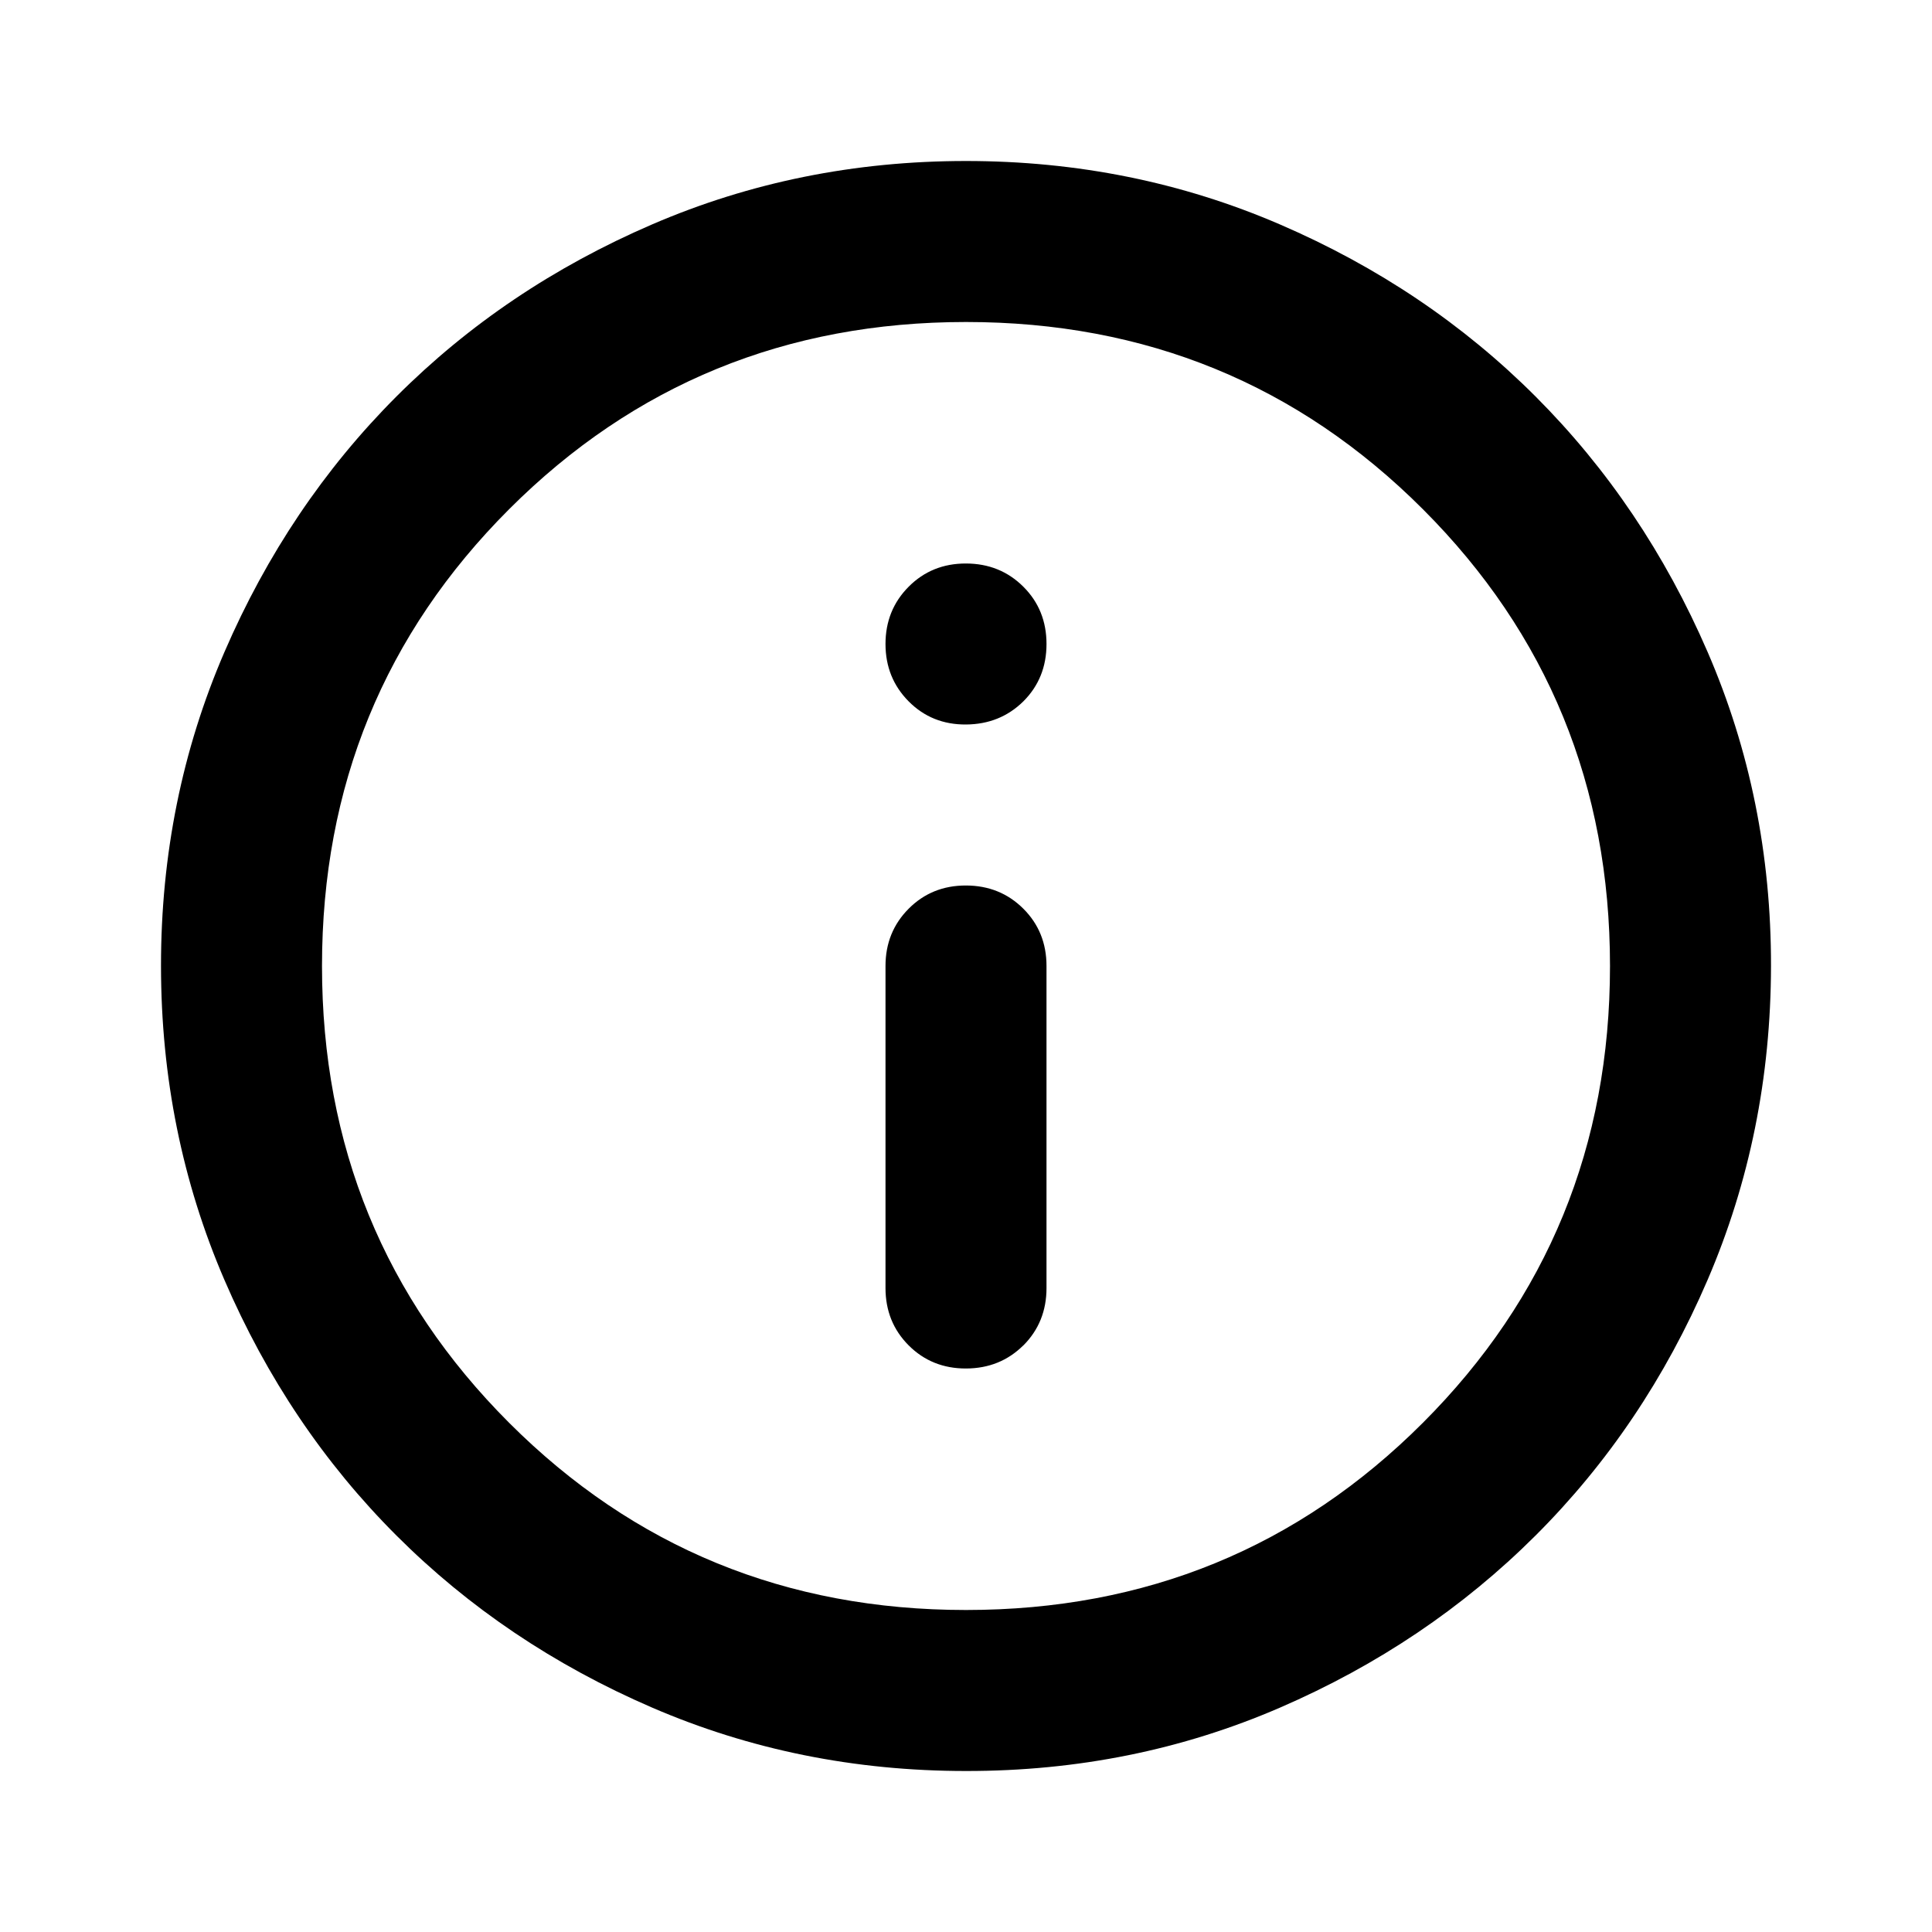
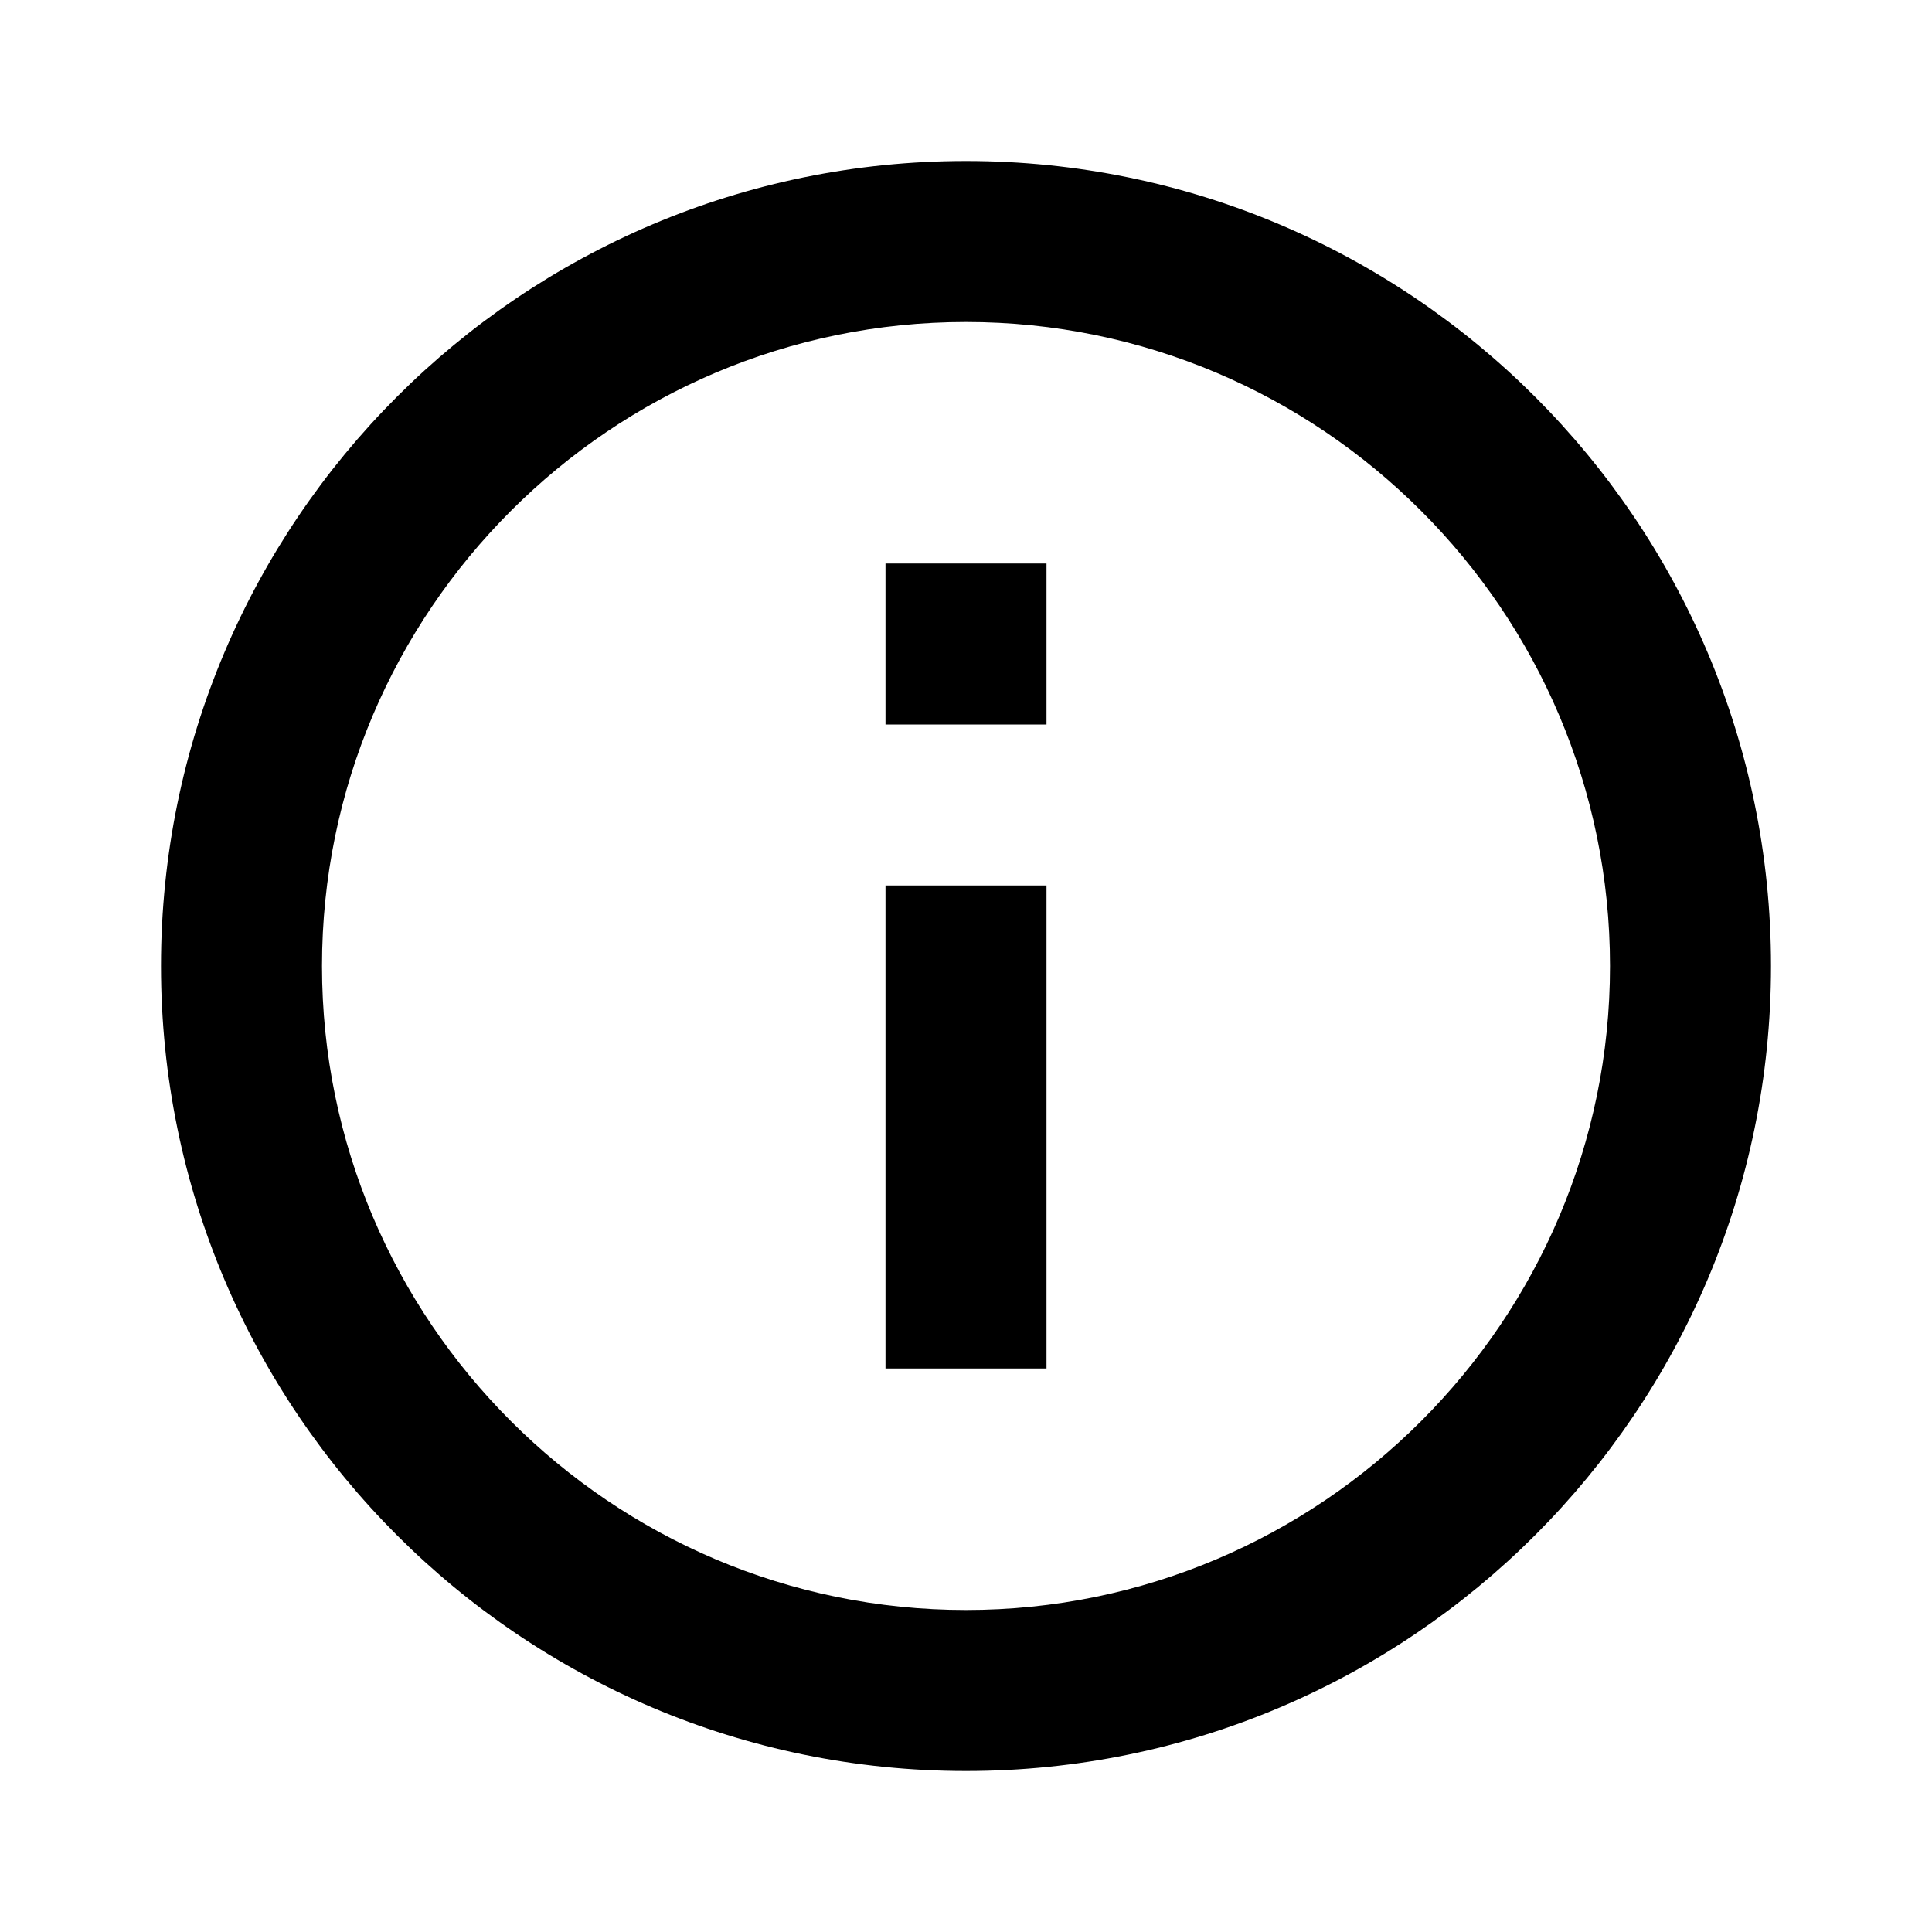
- <svg xmlns="http://www.w3.org/2000/svg" width="32" height="32" viewBox="0 0 24 24">
-   <path fill="currentColor" d="M12.713 16.713Q13 16.425 13 16v-4q0-.425-.288-.712T12 11t-.712.288T11 12v4q0 .425.288.713T12 17t.713-.288m0-8Q13 8.425 13 8t-.288-.712T12 7t-.712.288T11 8t.288.713T12 9t.713-.288M12 22q-2.075 0-3.9-.788t-3.175-2.137T2.788 15.9T2 12t.788-3.9t2.137-3.175T8.1 2.788T12 2t3.9.788t3.175 2.137T21.213 8.1T22 12t-.788 3.9t-2.137 3.175t-3.175 2.138T12 22m0-2q3.35 0 5.675-2.325T20 12t-2.325-5.675T12 4T6.325 6.325T4 12t2.325 5.675T12 20m0-8" />
+ <svg xmlns="http://www.w3.org/2000/svg" width="1em" height="1em" viewBox="0 0 24 24">
+   <path d="M0 0h24v24H0z" fill="none" />
+   <path fill="currentColor" d="M11 7h2v2h-2zm0 4h2v6h-2zm1-9C6.48 2 2 6.48 2 12s4.48 10 10 10s10-4.48 10-10S17.52 2 12 2m0 18c-4.41 0-8-3.59-8-8s3.59-8 8-8s8 3.59 8 8s-3.59 8-8 8" />
</svg>
